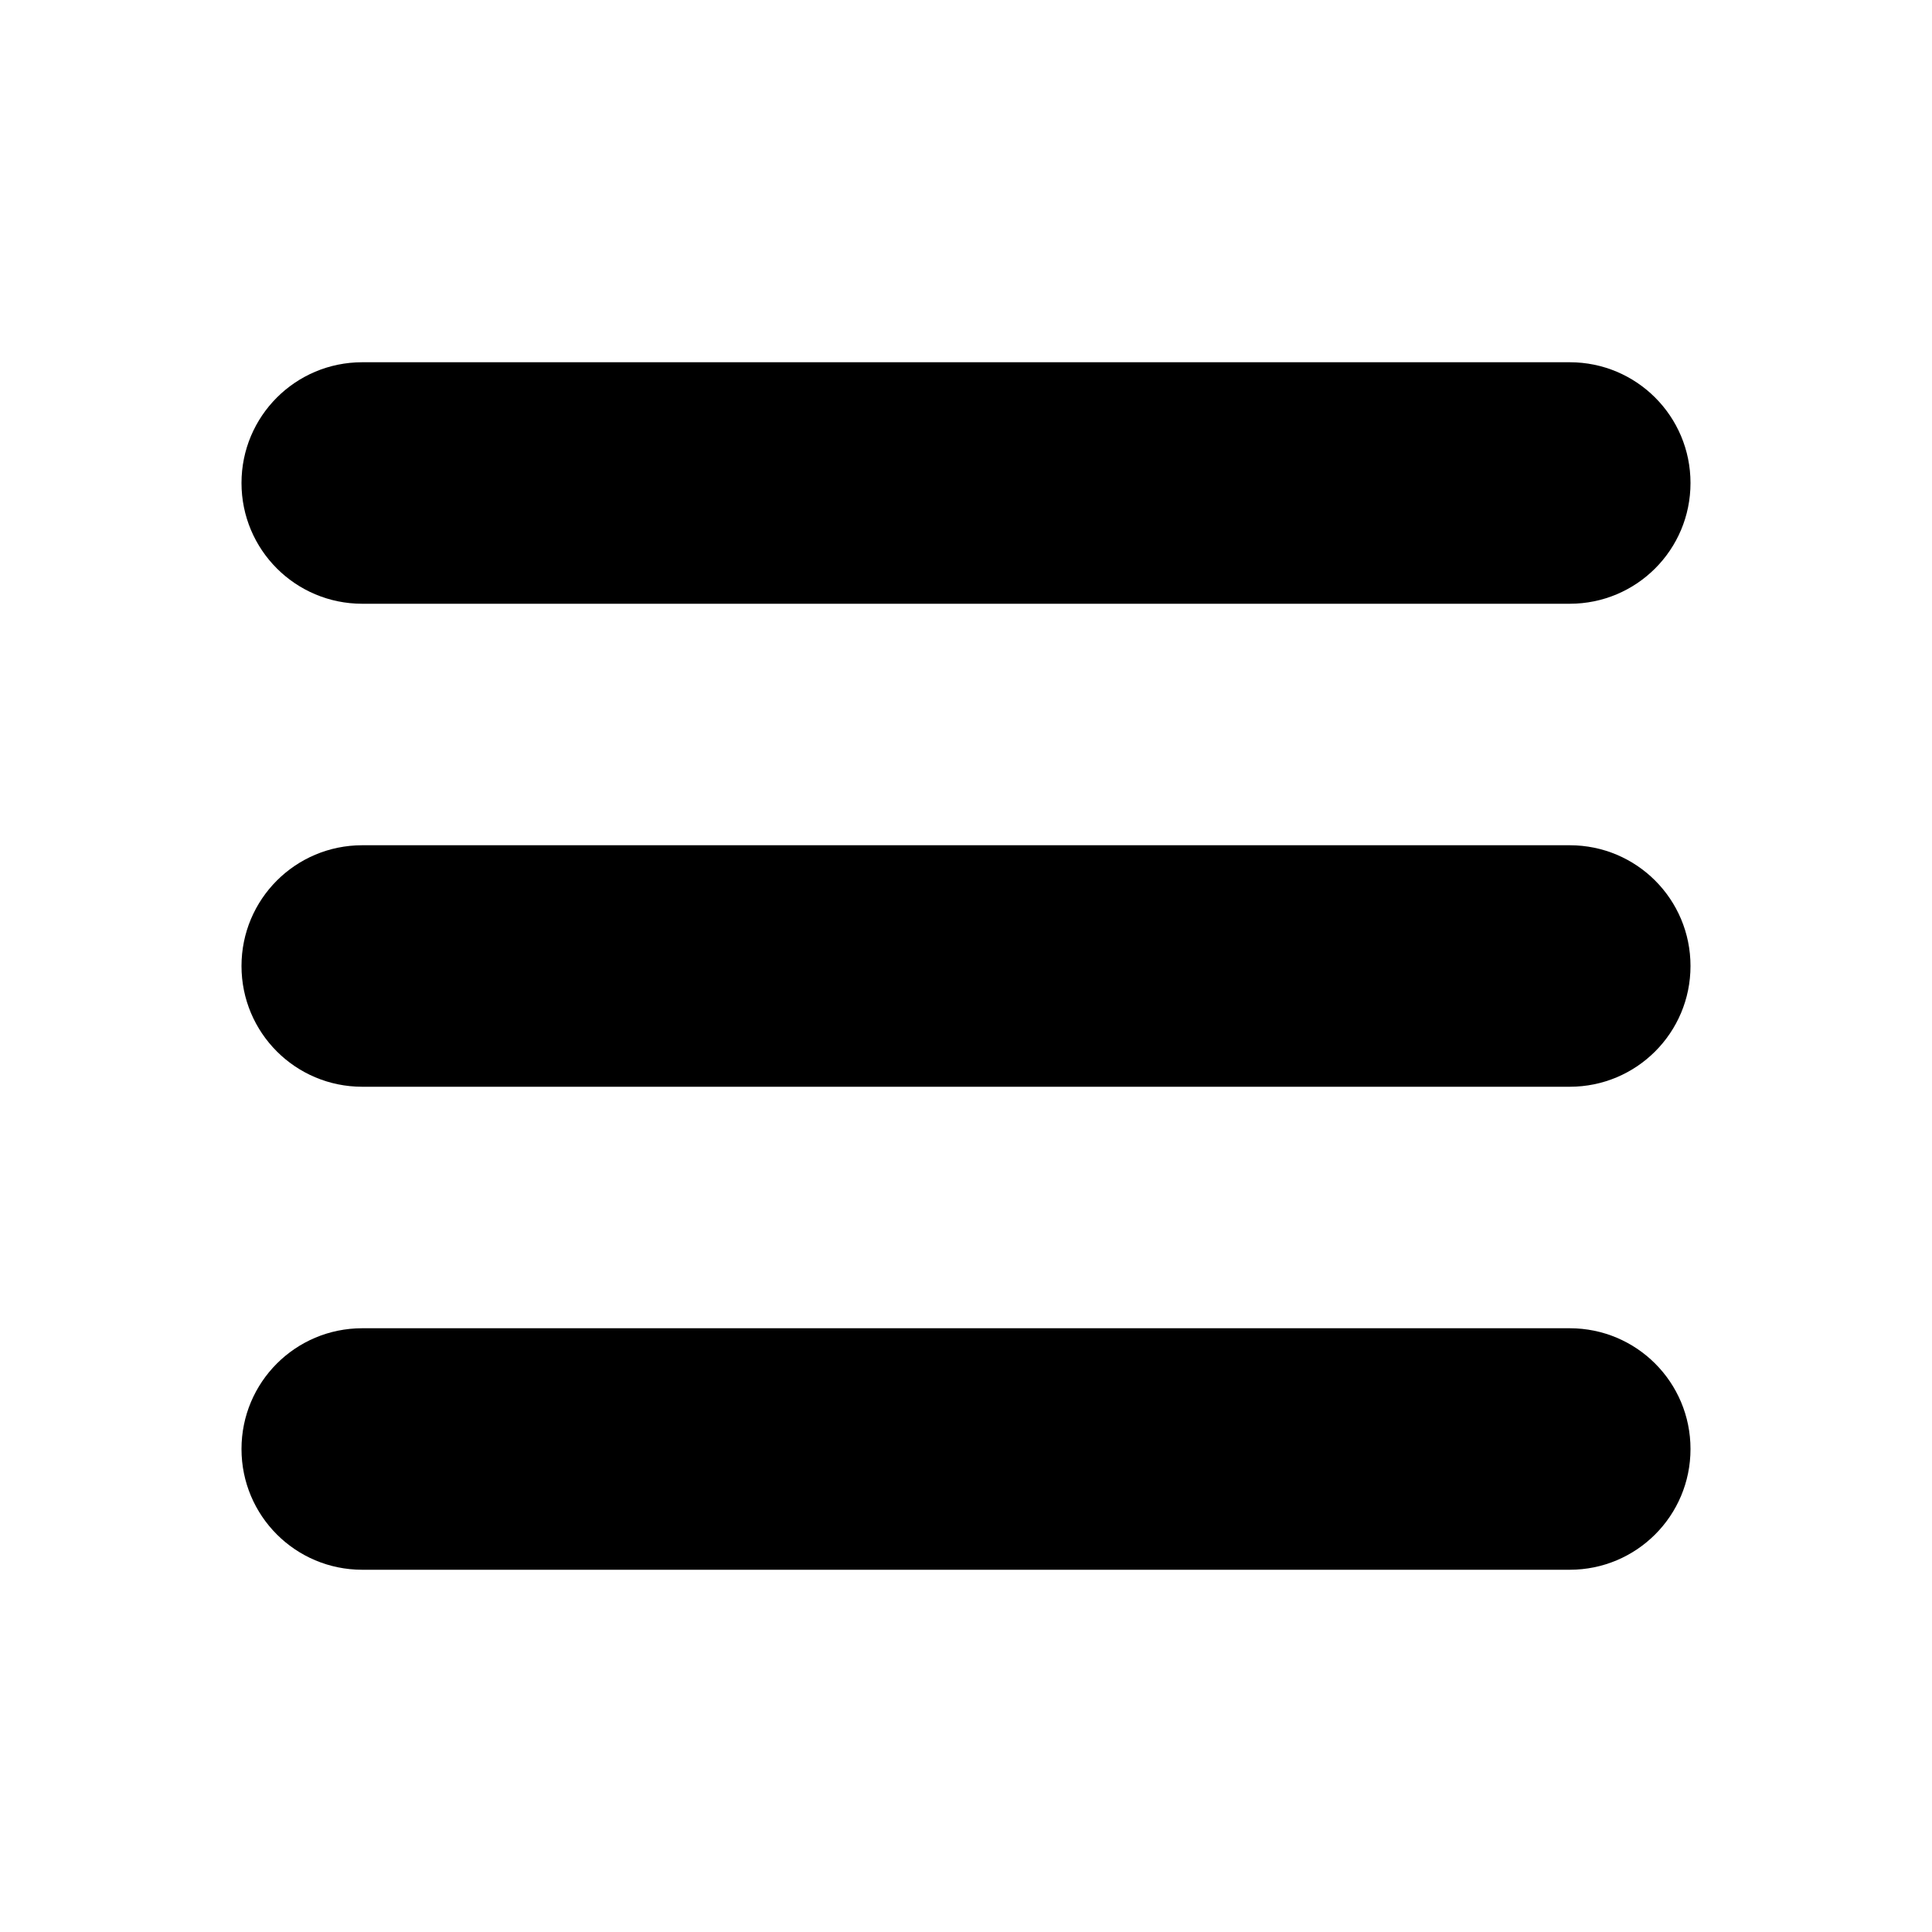
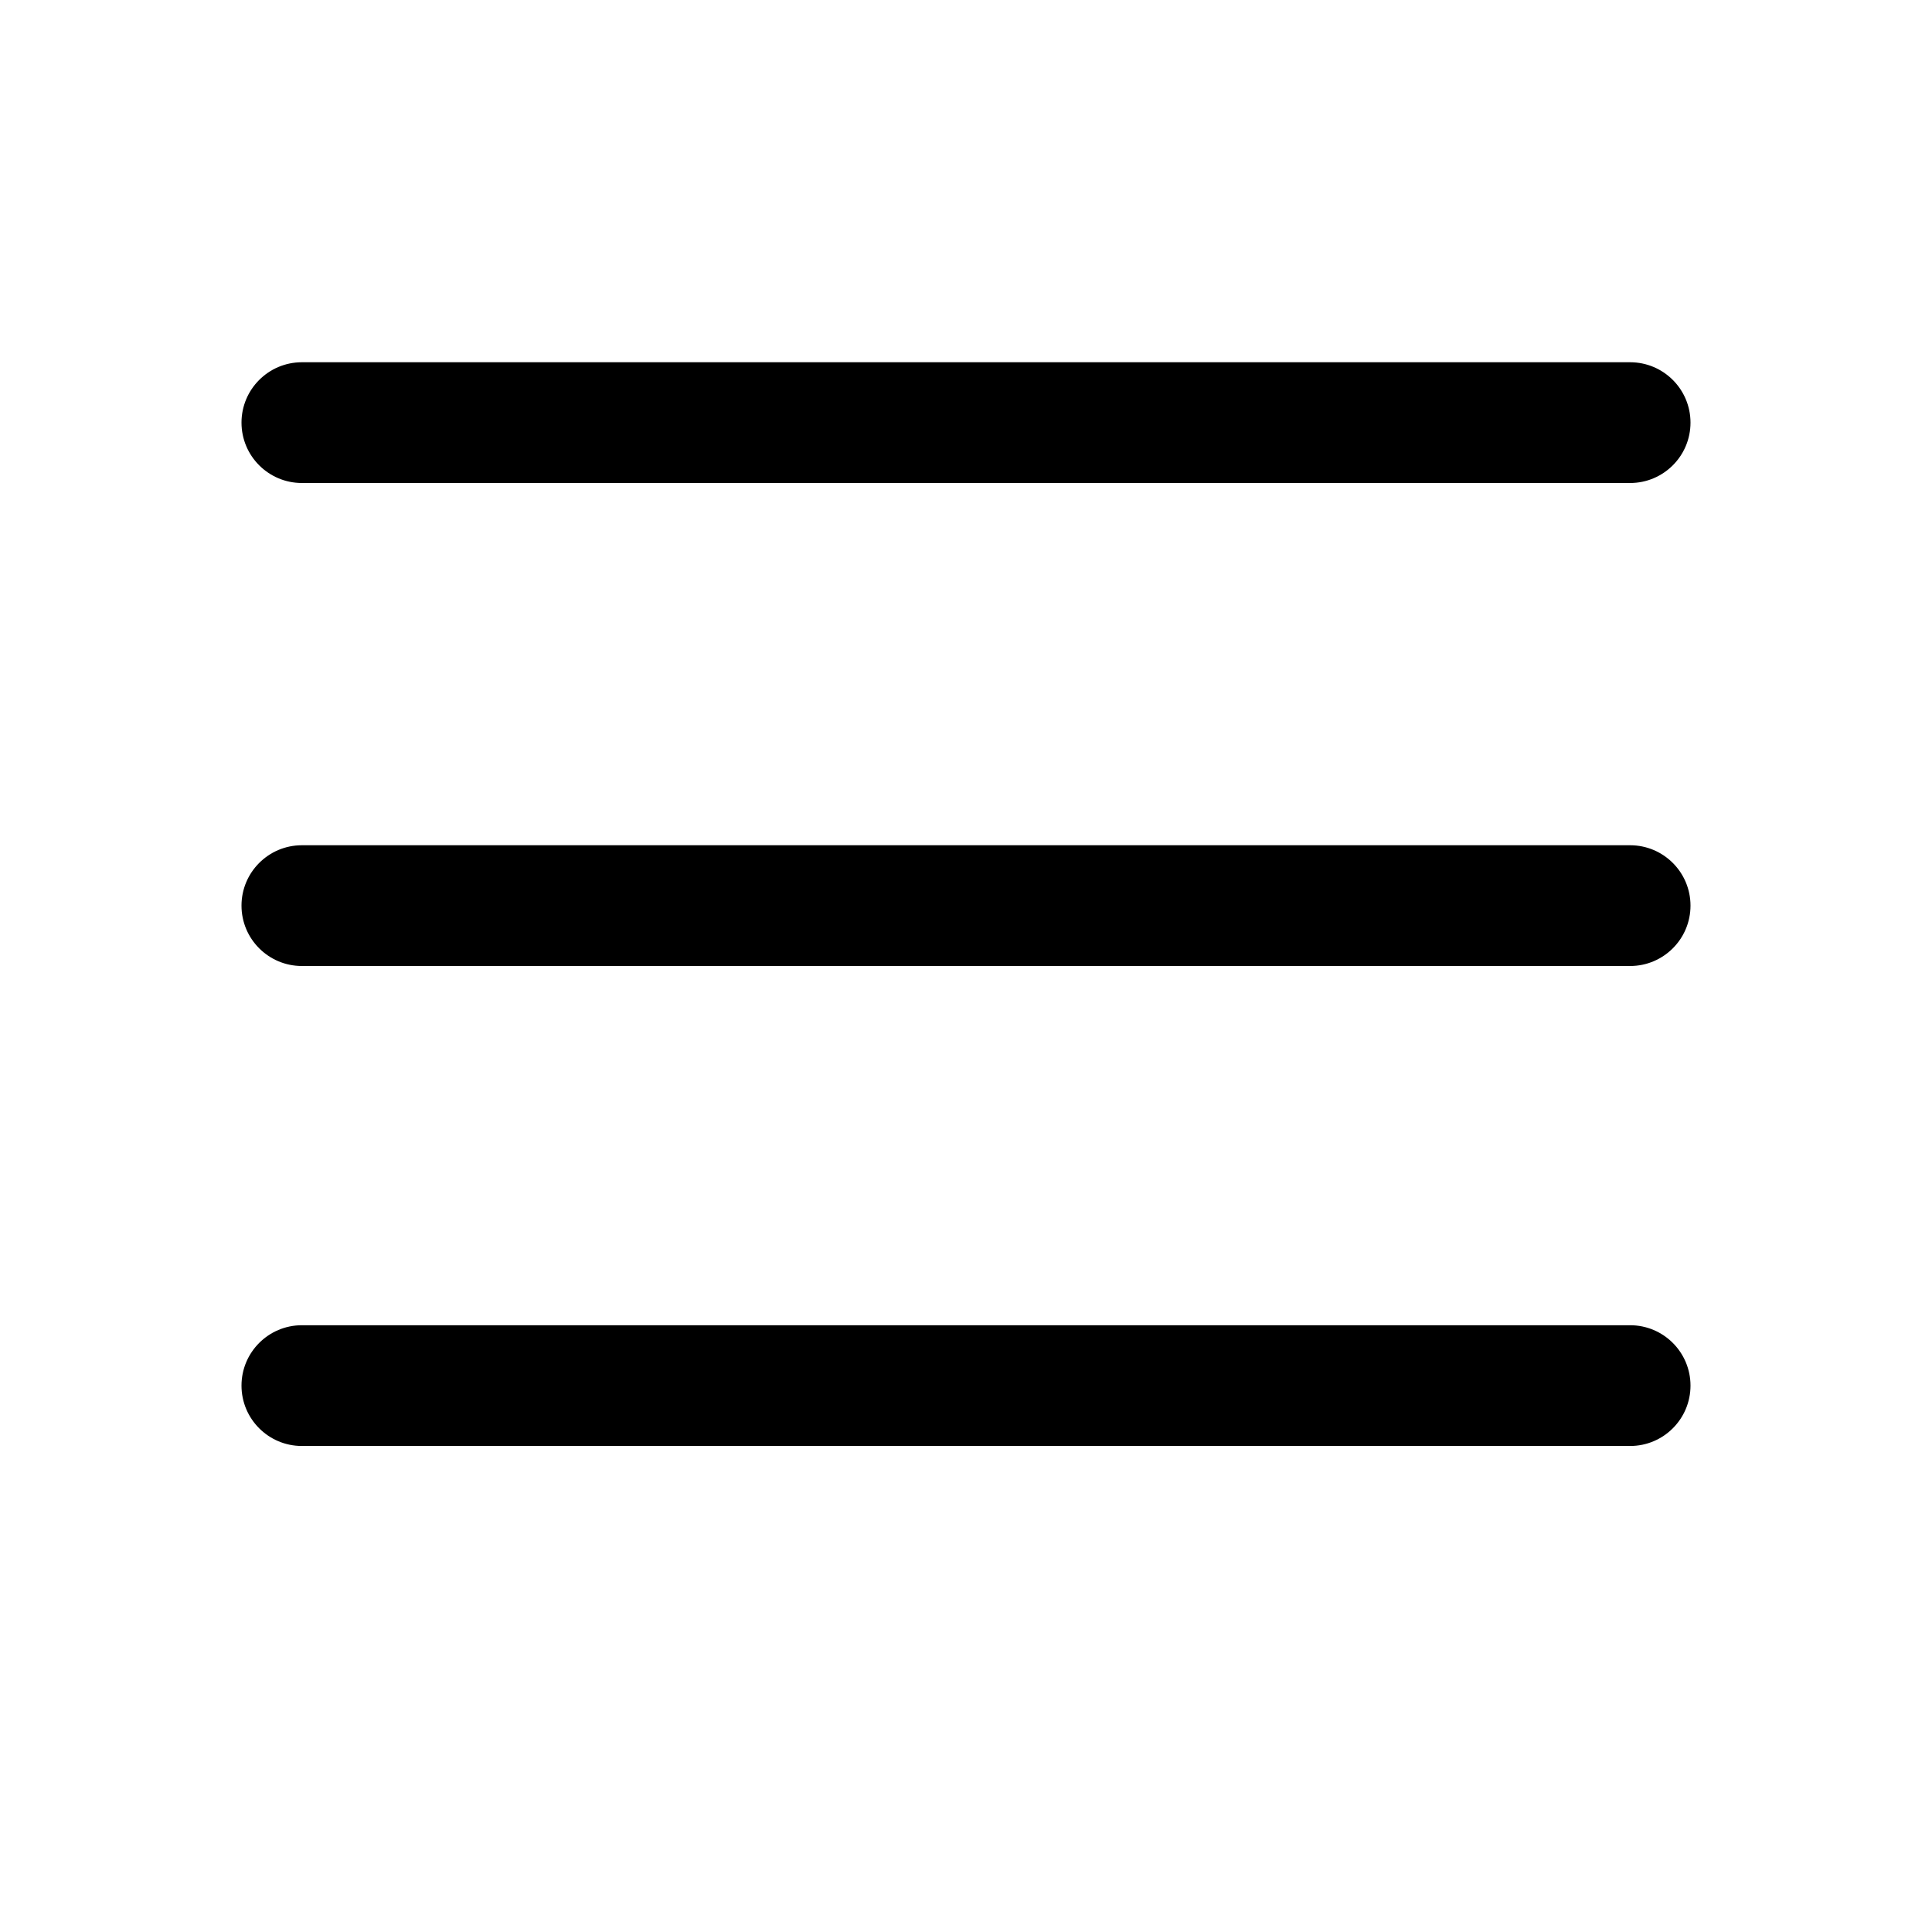
<svg xmlns="http://www.w3.org/2000/svg" version="1.1" id="Ebene_1" x="0px" y="0px" width="16px" height="16px" viewBox="0 0 16 16" enable-background="new 0 0 16 16" xml:space="preserve">
-   <path d="M2,4c0-0.553,0.447-1,1-1h10c0.553,0,1,0.447,1,1s-0.447,1-1,1H3C2.447,5,2,4.553,2,4z M13,7H3C2.447,7,2,7.447,2,8  s0.447,1,1,1h10c0.553,0,1-0.447,1-1S13.553,7,13,7z M13,11H3c-0.553,0-1,0.447-1,1s0.447,1,1,1h10c0.553,0,1-0.447,1-1  S13.553,11,13,11z" />
+   <path d="M14,3.5C14,3.776,13.776,4,13.5,4h-11C2.224,4,2,3.776,2,3.5l0,0C2,3.224,2.224,3,2.5,3h11C13.776,3,14,3.224,14,3.5L14,3.5  z M14,11.475c0-0.276-0.224-0.5-0.5-0.5h-11c-0.276,0-0.5,0.224-0.5,0.5l0,0c0,0.276,0.224,0.5,0.5,0.5h11  C13.776,11.975,14,11.751,14,11.475L14,11.475z M14,7.5C14,7.224,13.776,7,13.5,7h-11C2.224,7,2,7.224,2,7.5l0,0  C2,7.776,2.224,8,2.5,8h11C13.776,8,14,7.776,14,7.5L14,7.5z" />
</svg>
